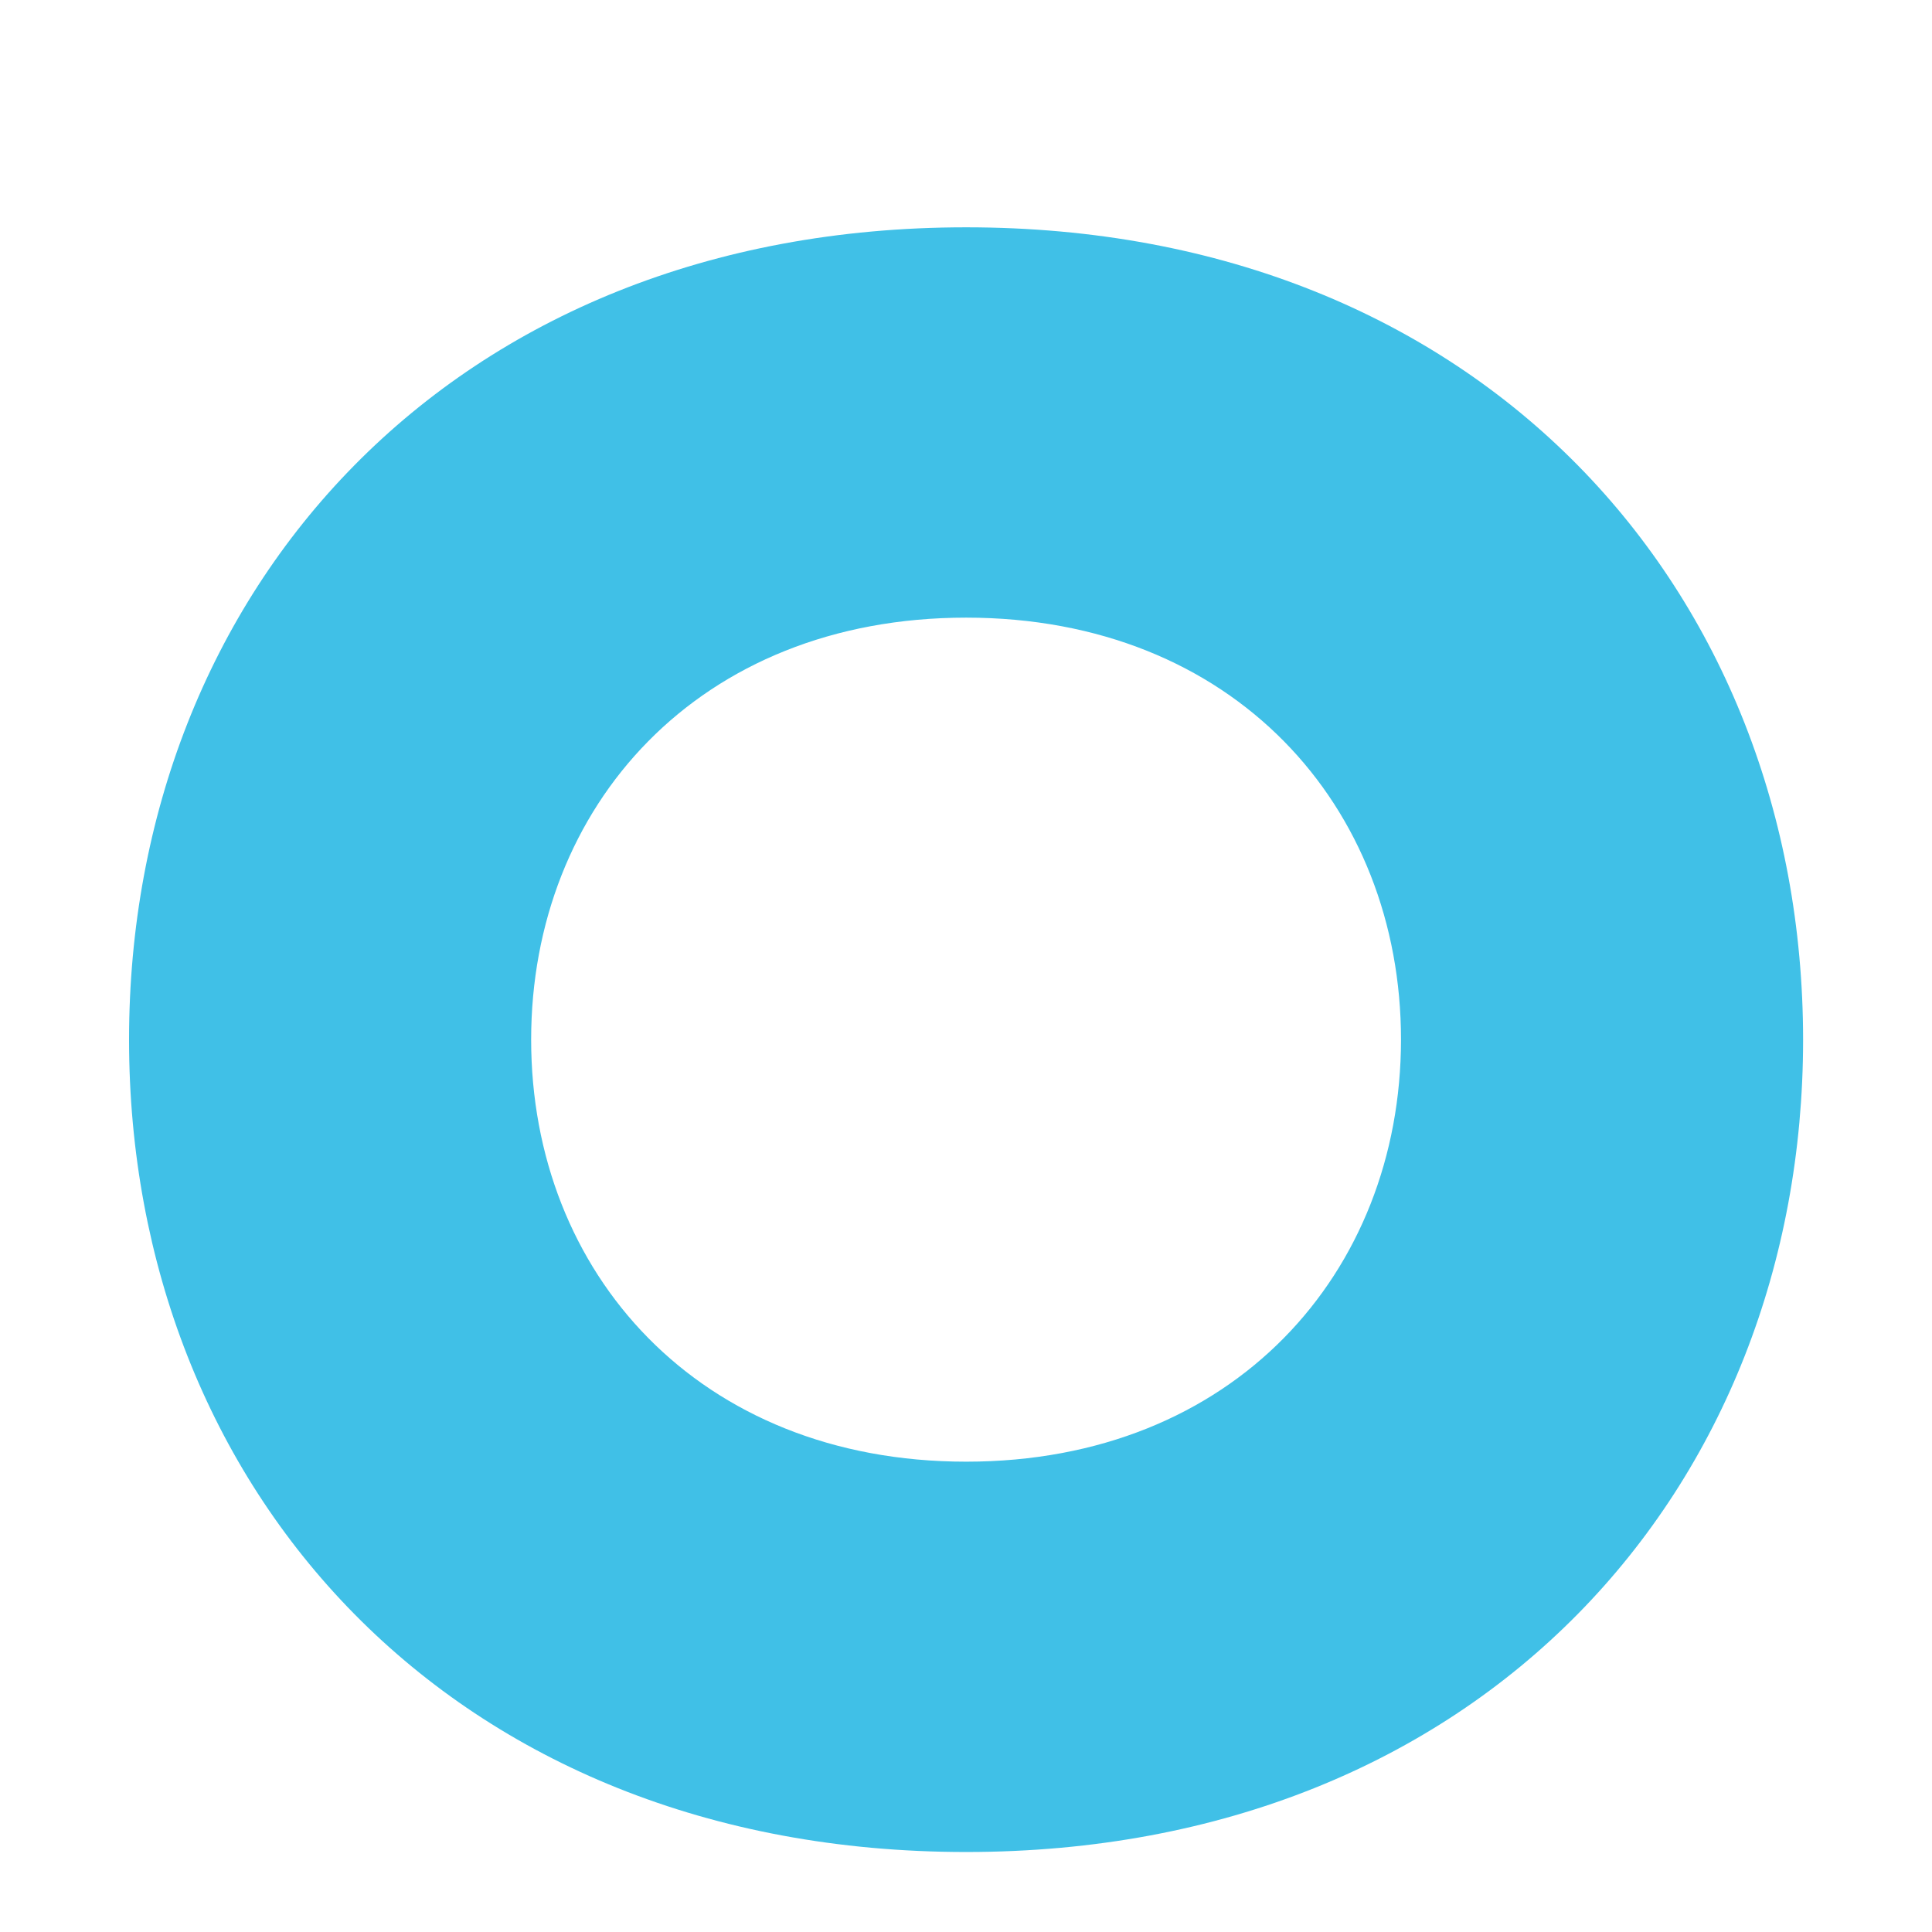
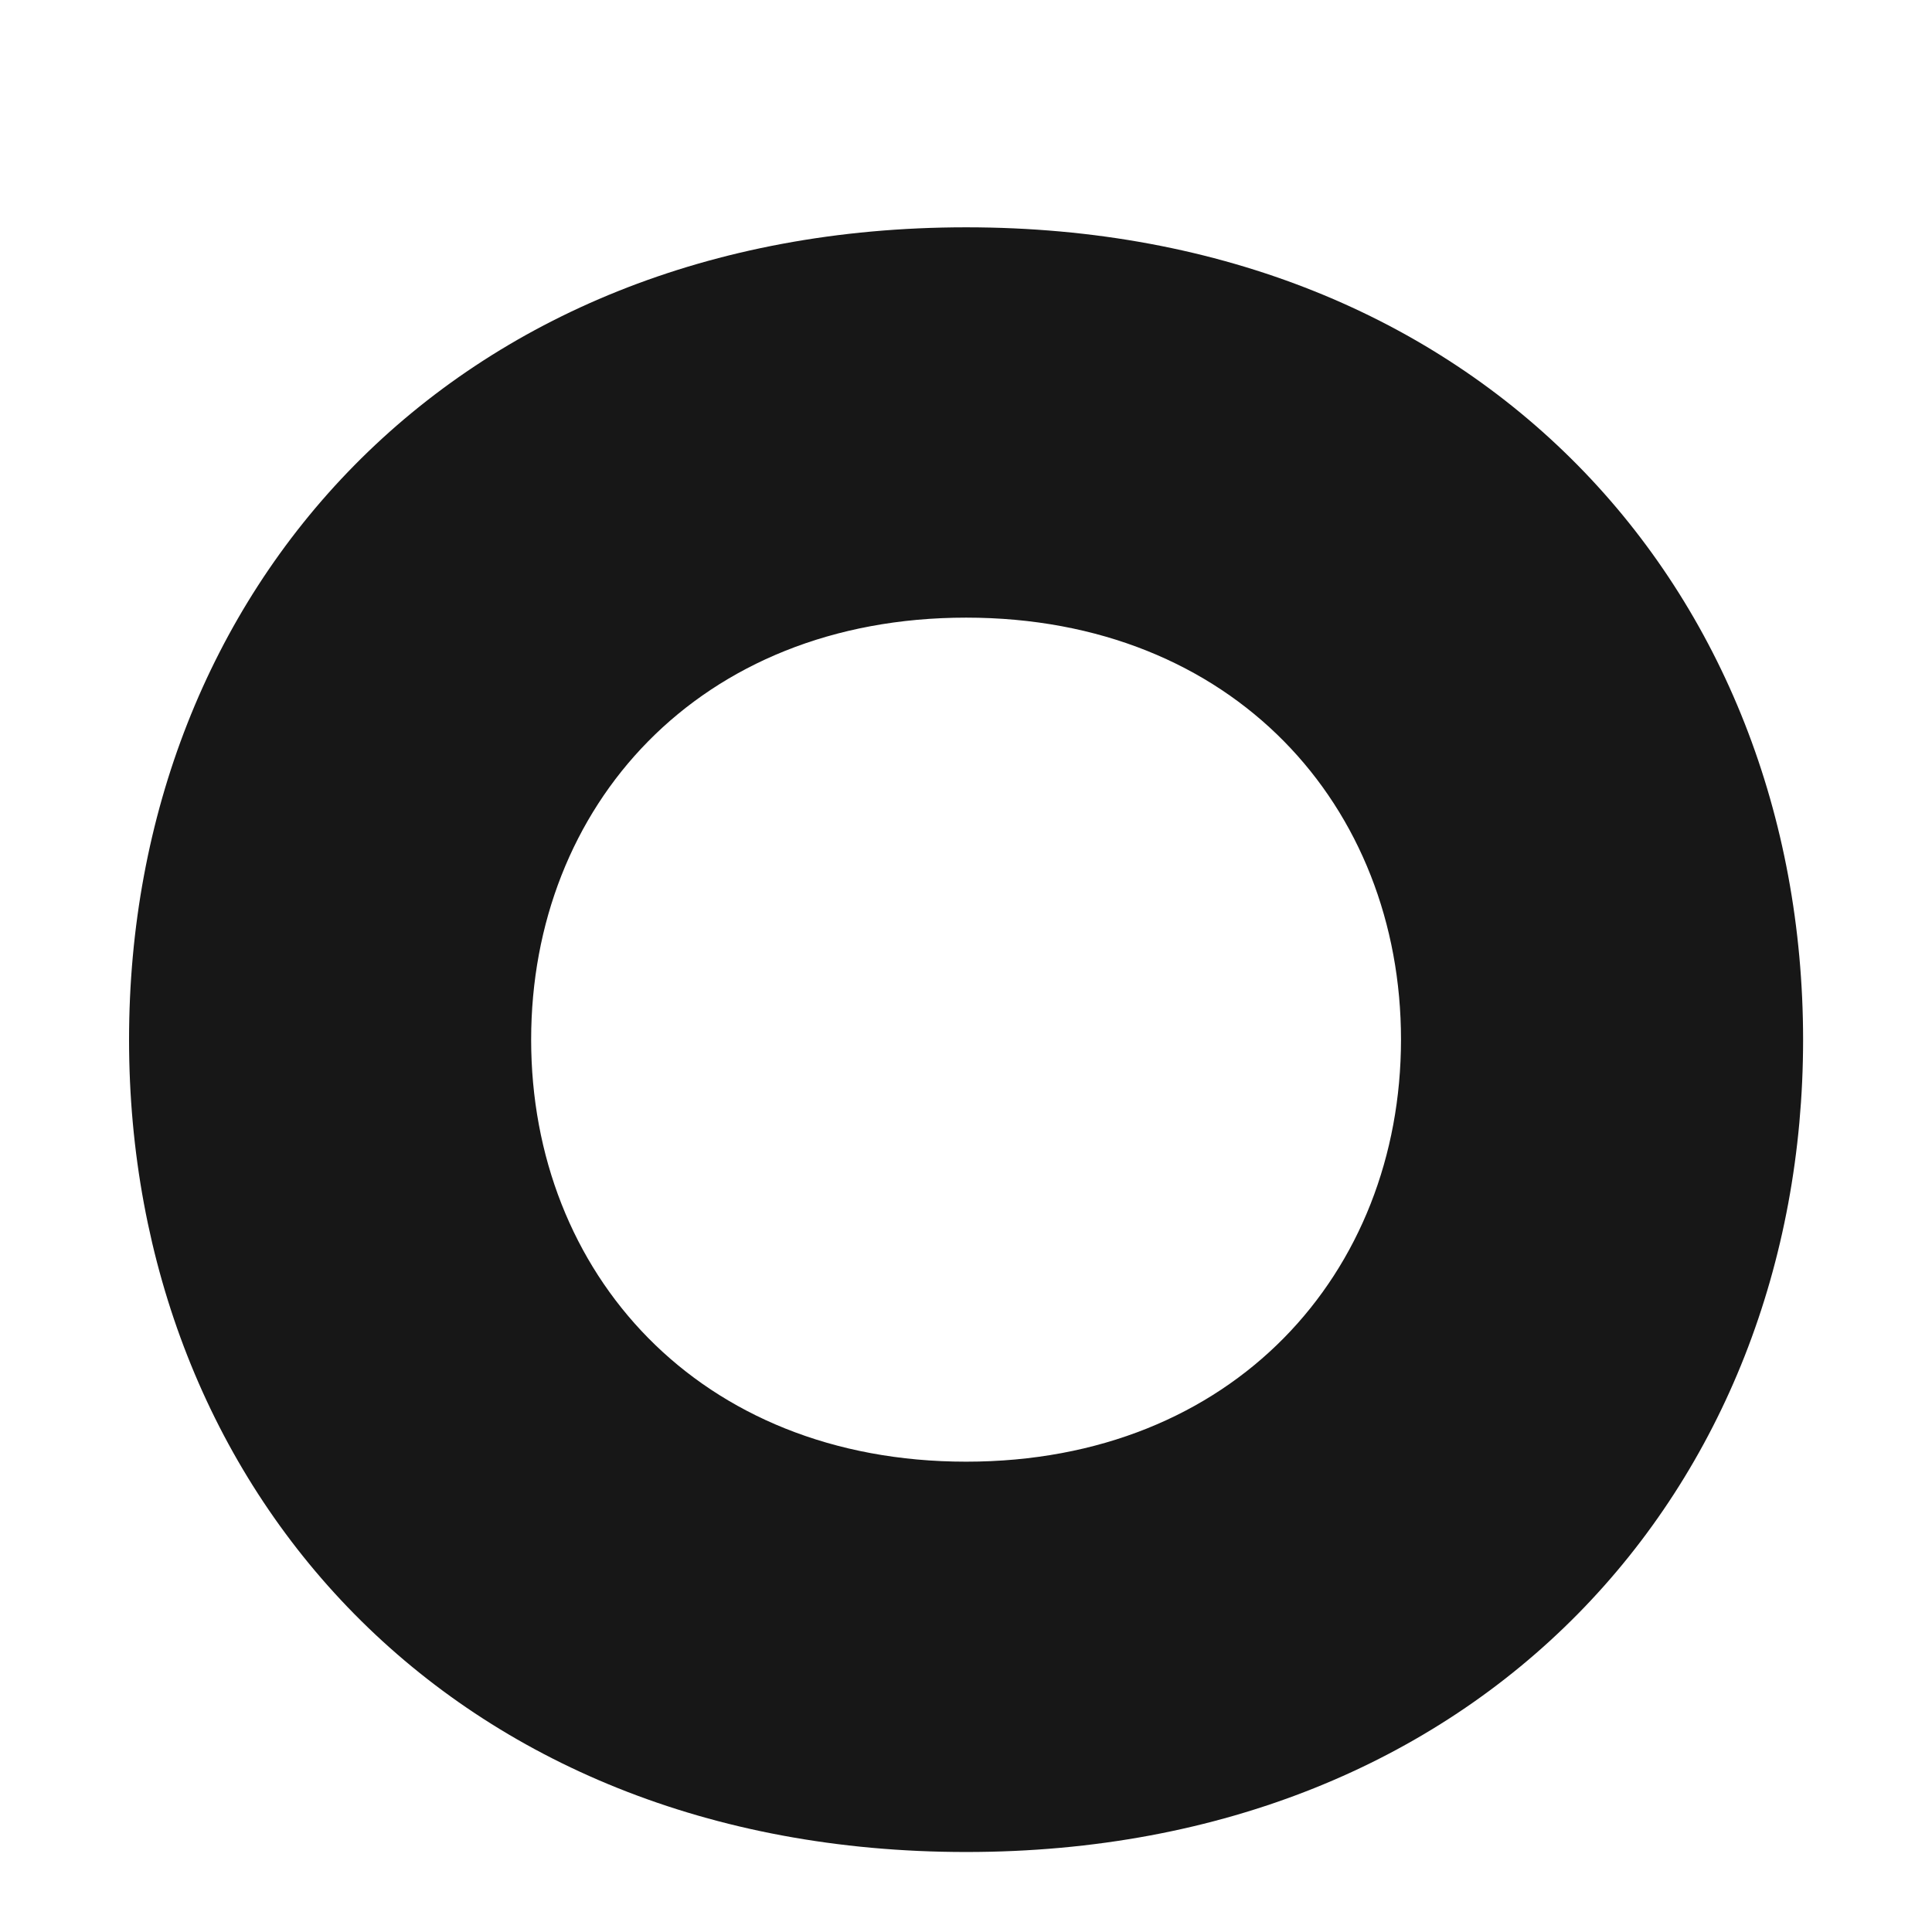
- <svg xmlns="http://www.w3.org/2000/svg" width="128px" height="128px" viewBox="0 0 128 128" aria-hidden="true" role="img" class="iconify iconify--noto" preserveAspectRatio="xMidYMid meet">
-   <path d="M64.01 15.06c-34.13 0-55.46 24.1-55.46 53.82c0 29.73 21.33 53.82 55.46 53.82c34.12 0 55.45-24.1 55.45-53.82c-.01-29.73-21.33-53.82-55.45-53.82zm0 81.78c-17.73 0-28.82-12.52-28.82-27.96s11.08-27.96 28.82-27.96c17.73 0 28.81 12.52 28.81 27.96c-.01 15.44-11.09 27.96-28.81 27.96z" clip-rule="evenodd" fill="#40C0E7" fill-rule="evenodd" />
+ <svg xmlns="http://www.w3.org/2000/svg" width="110px" height="110px" viewBox="0 0 128 128" aria-hidden="true" role="img" class="iconify iconify--noto" preserveAspectRatio="xMidYMid meet">
+   <path d="M64.01 15.06c-34.13 0-55.46 24.1-55.46 53.82c0 29.73 21.33 53.82 55.46 53.82c34.12 0 55.45-24.1 55.45-53.82c-.01-29.73-21.33-53.82-55.45-53.82zm0 81.78c-17.73 0-28.82-12.52-28.82-27.96s11.08-27.96 28.82-27.96c17.73 0 28.81 12.52 28.81 27.96c-.01 15.44-11.09 27.96-28.81 27.96z" clip-rule="evenodd" fill="#171717" fill-rule="evenodd" />
</svg>
